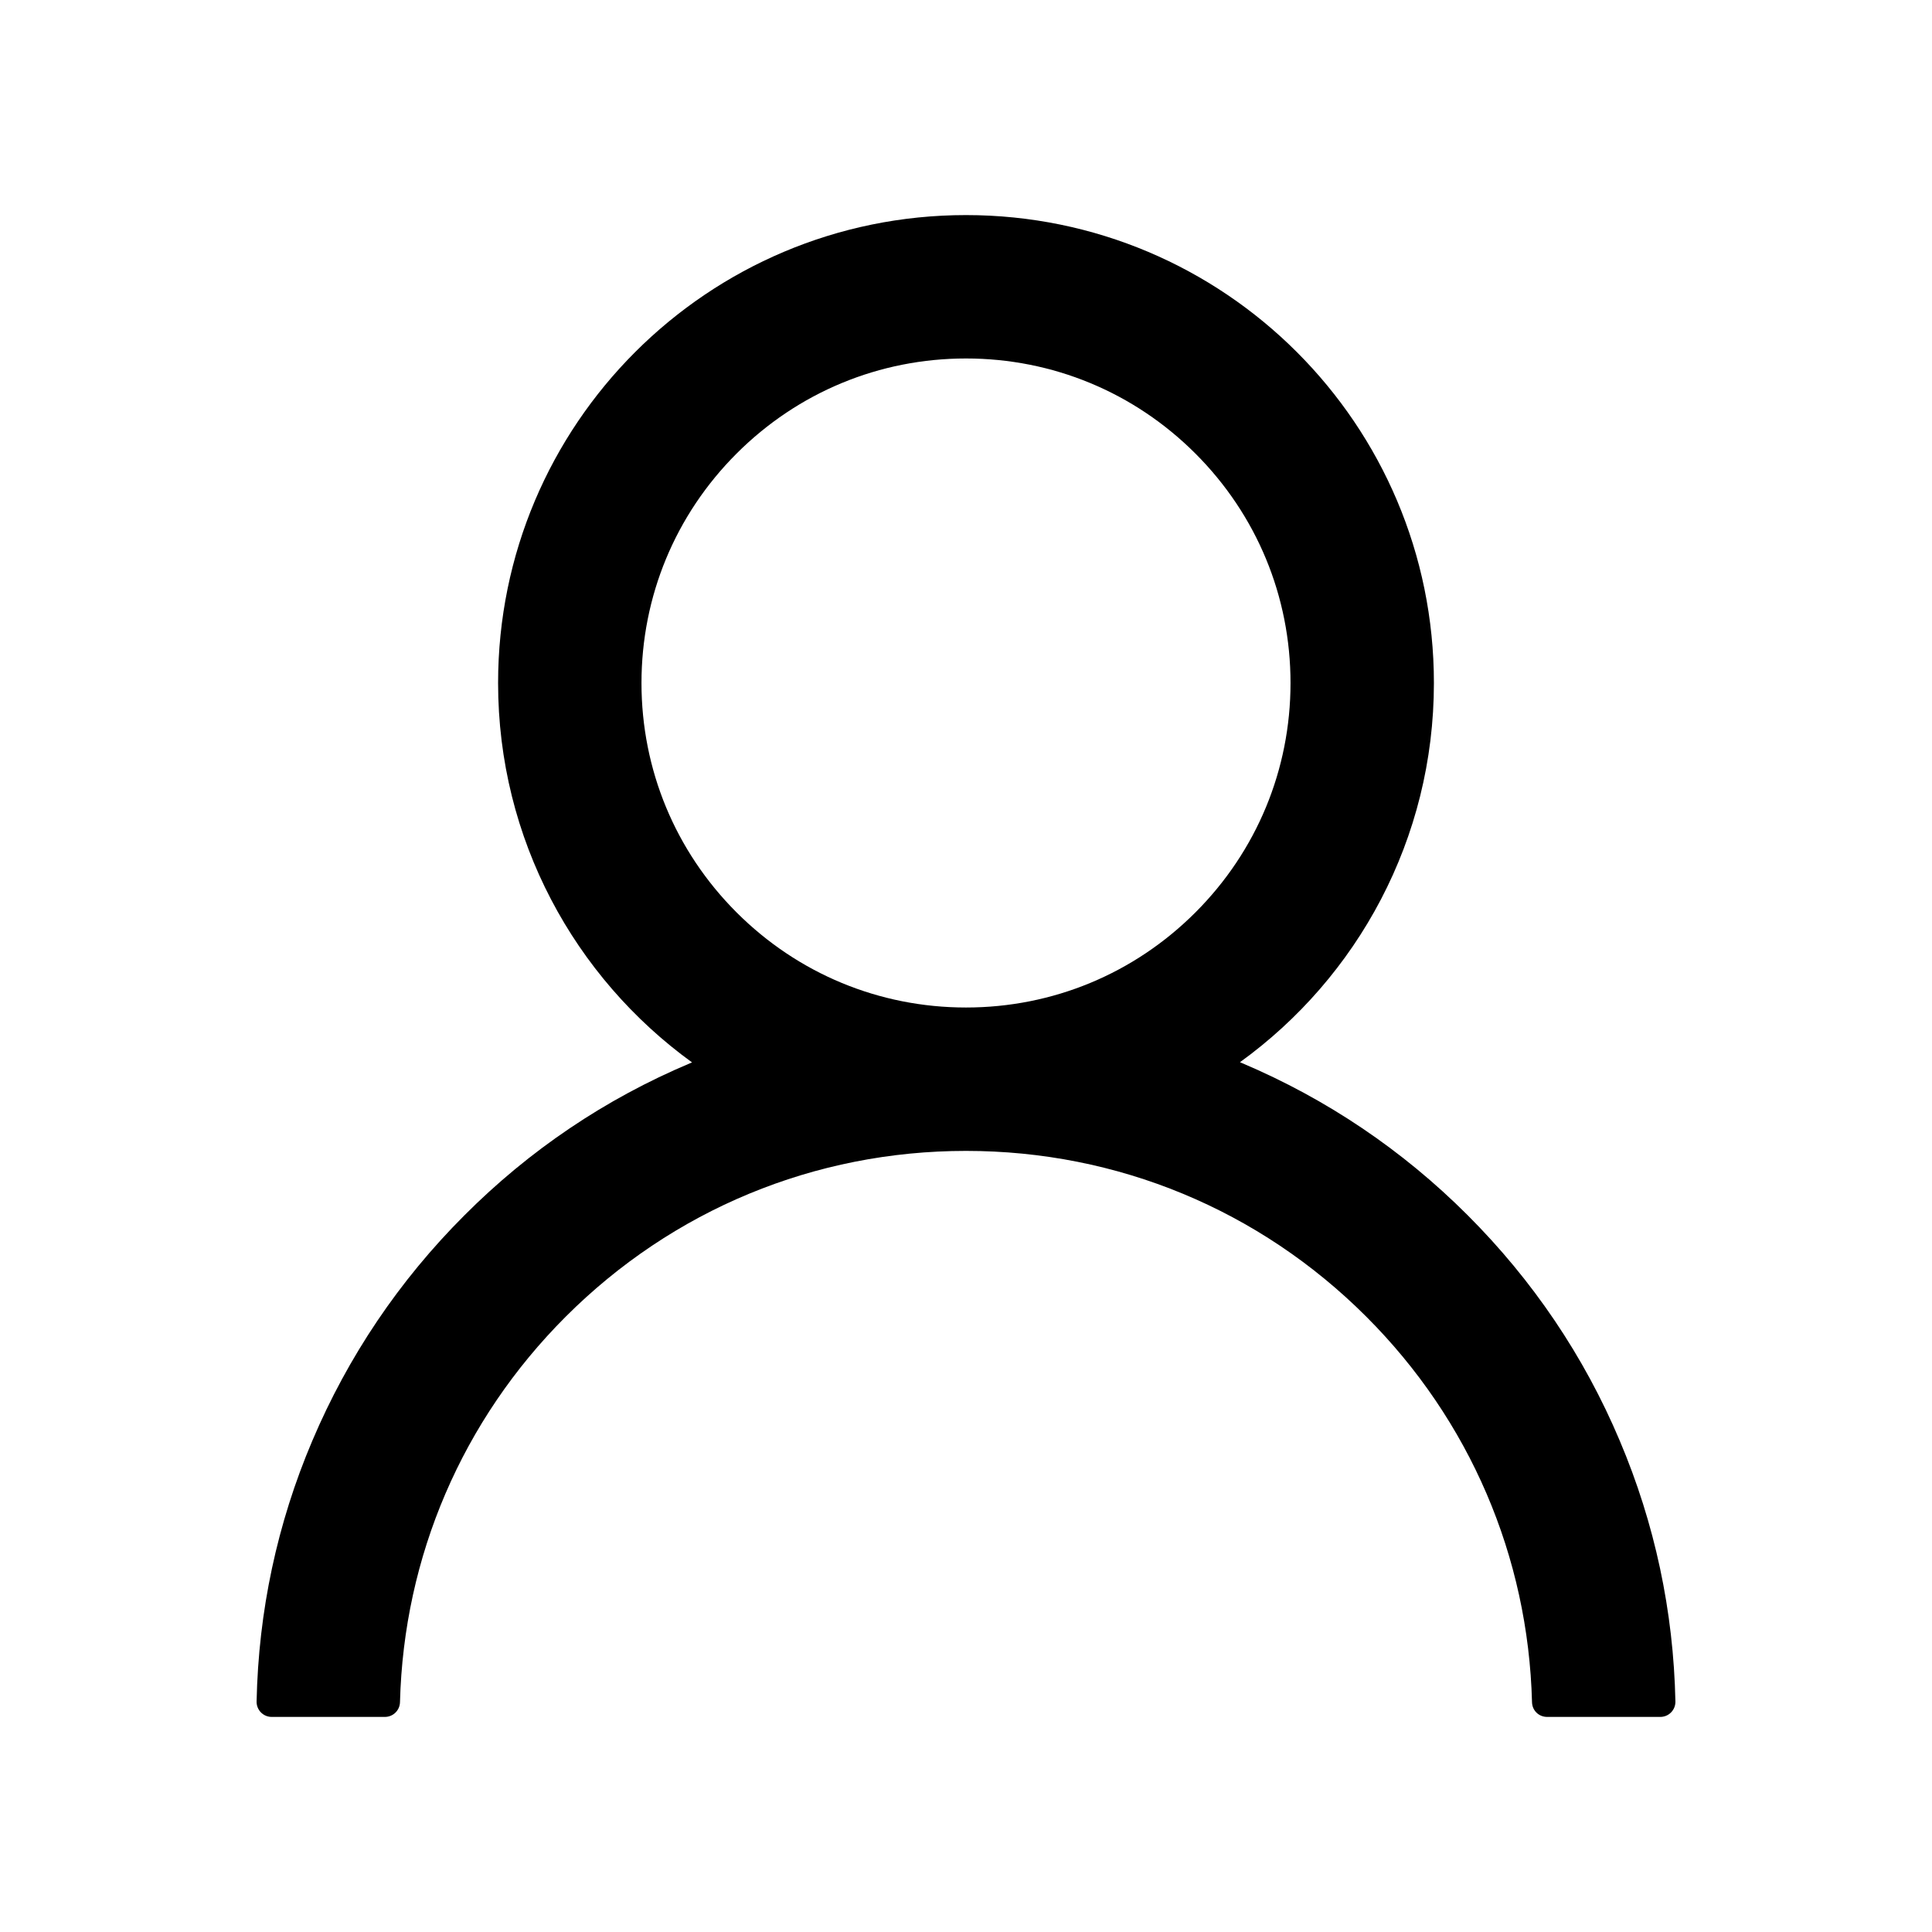
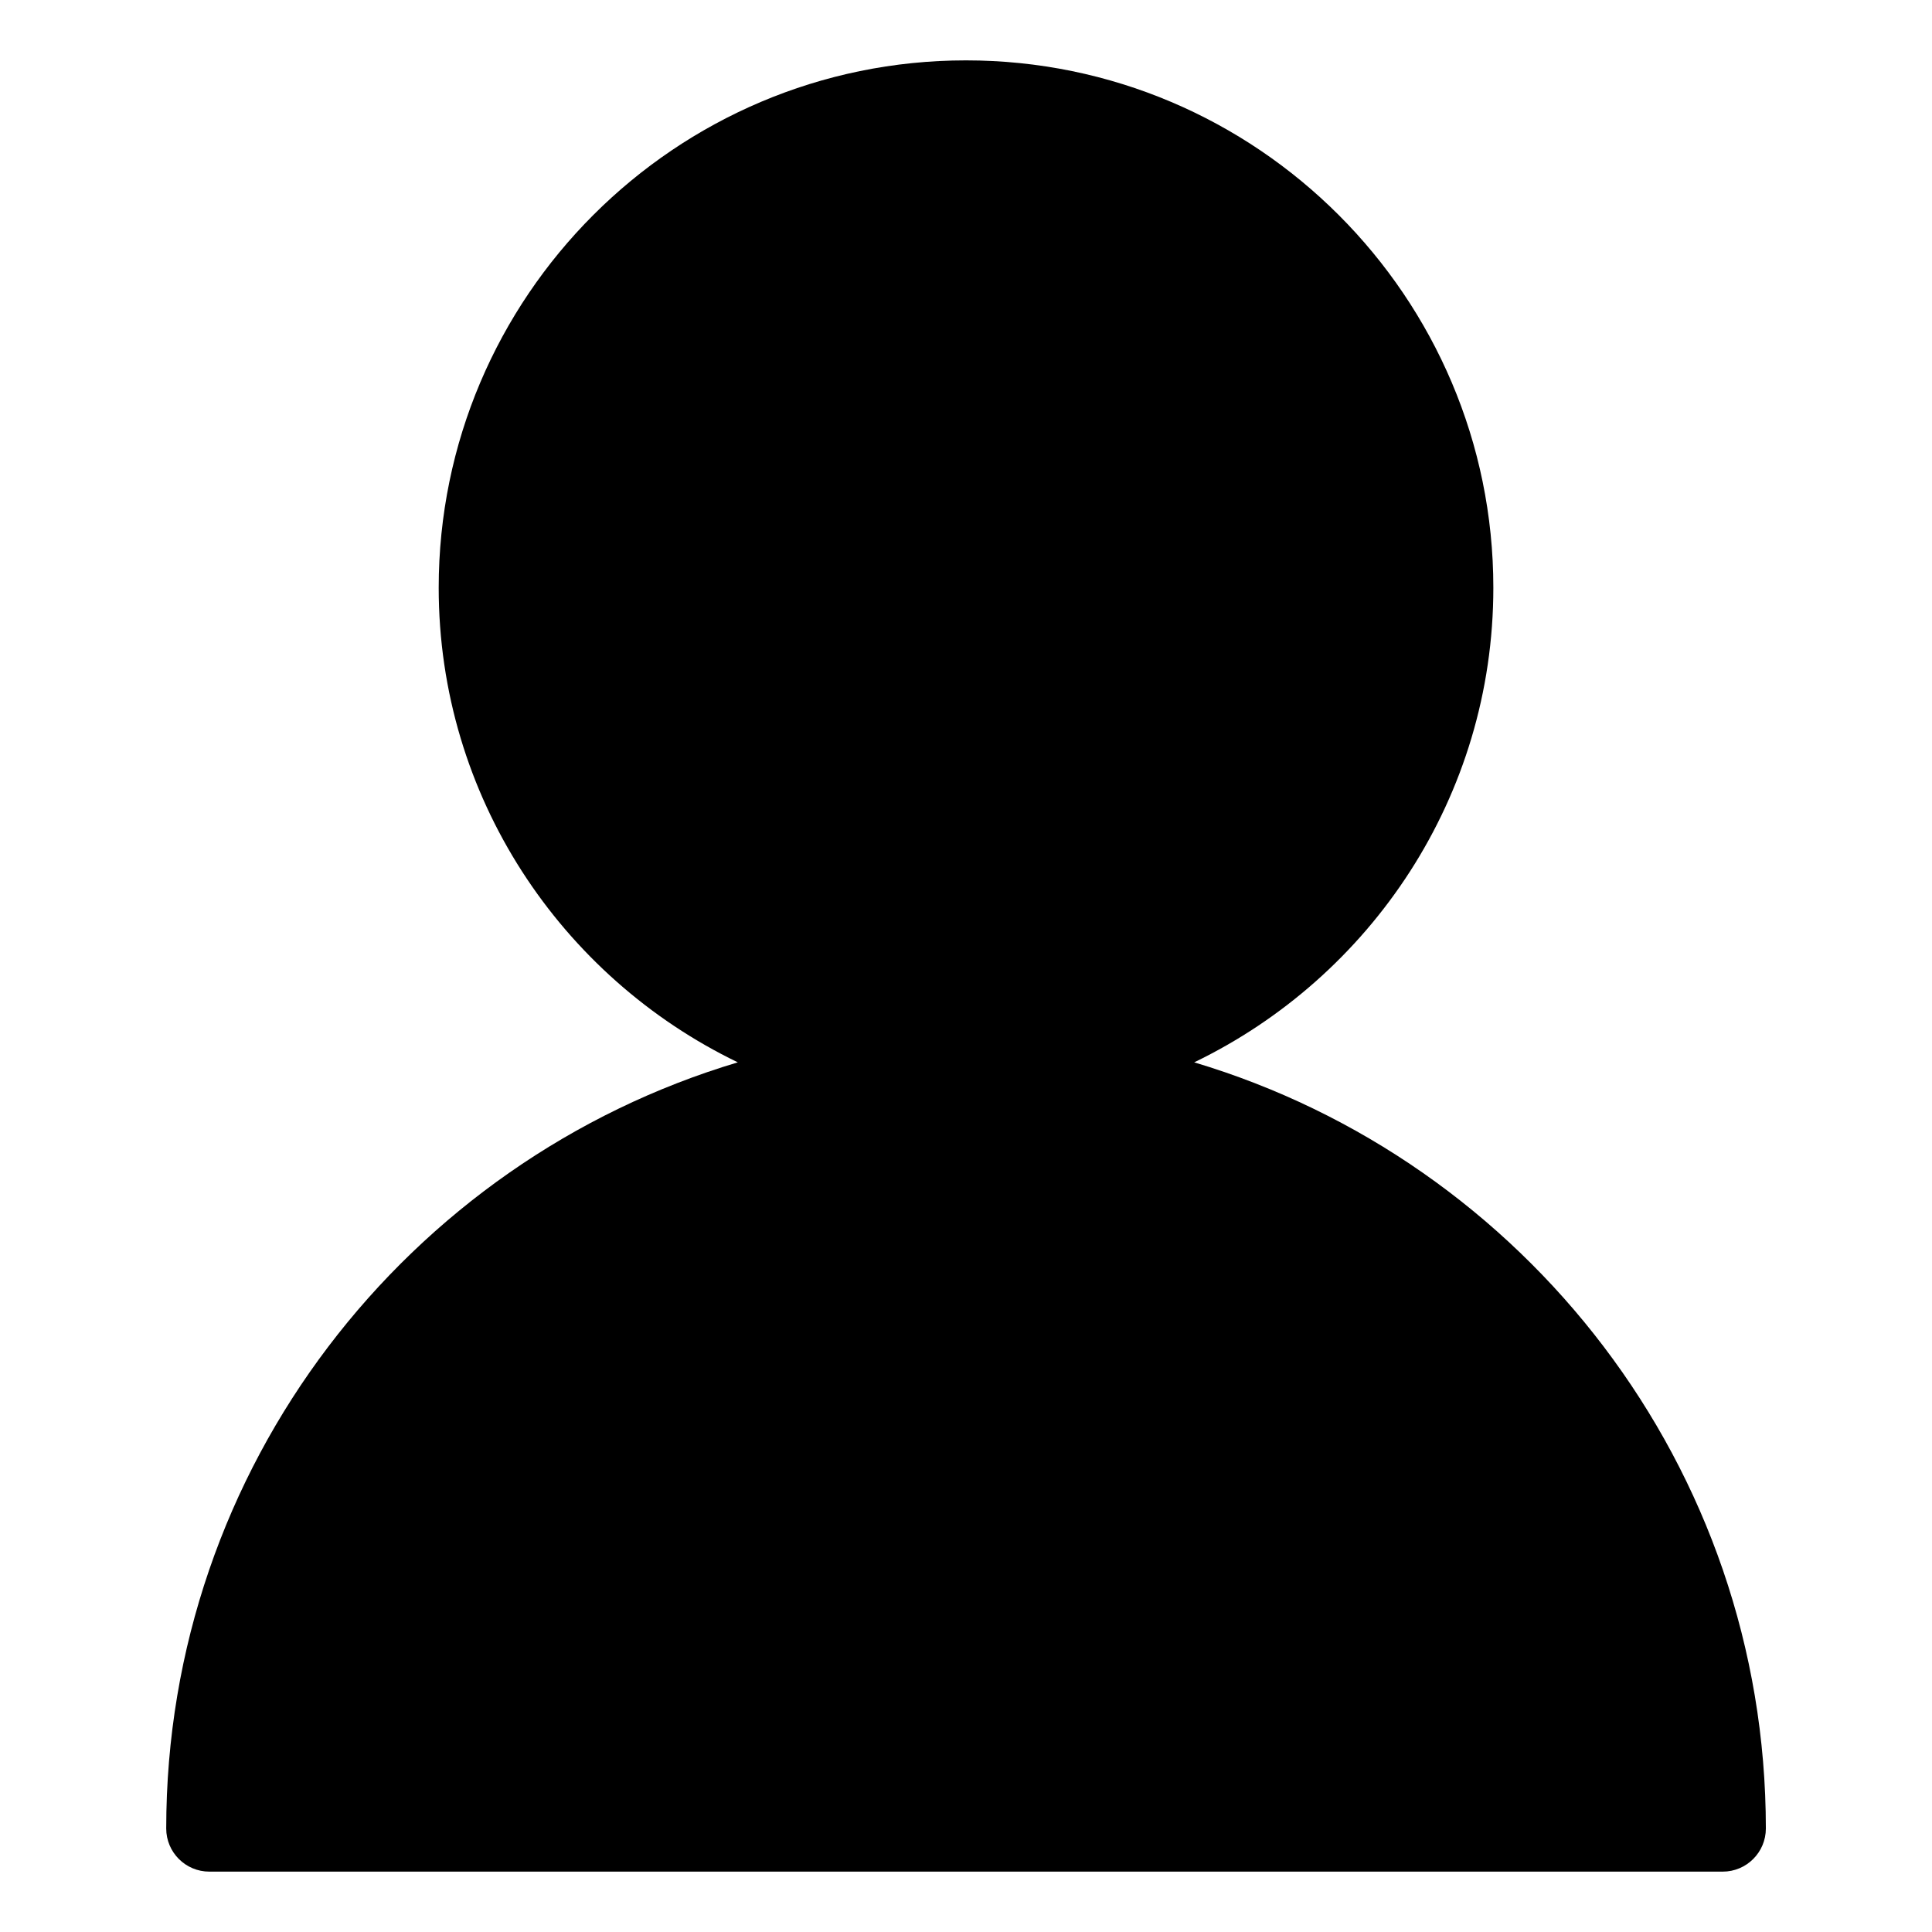
- <svg xmlns="http://www.w3.org/2000/svg" t="1566047980214" class="icon" viewBox="0 0 1024 1024" version="1.1" p-id="8183" width="28" height="28">
-   <path d="M858.5 763.6c-18.9-44.8-46.1-85-80.6-119.5-34.5-34.5-74.7-61.6-119.5-80.6-0.4-0.2-0.8-0.3-1.2-0.5C719.5 518 760 444.7 760 362c0-137-111-248-248-248S264 225 264 362c0 82.7 40.5 156 102.8 201.1-0.4 0.2-0.8 0.3-1.2 0.5-44.8 18.9-85 46-119.5 80.6-34.5 34.5-61.6 74.7-80.6 119.5C146.9 807.5 137 854 136 901.8c-0.1 4.5 3.5 8.2 8 8.2h60c4.4 0 7.9-3.5 8-7.8 2-77.2 33-149.5 87.8-204.3 56.7-56.7 132-87.9 212.2-87.9s155.5 31.2 212.2 87.9C779 752.7 810 825 812 902.2c0.1 4.4 3.6 7.8 8 7.8h60c4.5 0 8.1-3.7 8-8.2-1-47.8-10.9-94.3-29.5-138.2zM512 534c-45.9 0-89.1-17.9-121.6-50.4S340 407.9 340 362c0-45.9 17.9-89.1 50.4-121.6S466.1 190 512 190s89.1 17.9 121.6 50.4S684 316.1 684 362c0 45.9-17.9 89.1-50.4 121.6S557.9 534 512 534z" p-id="8184" />
+ <svg xmlns="http://www.w3.org/2000/svg" t="1569936897198" class="icon" viewBox="0 0 1024 1024" version="1.1" p-id="8560" width="32" height="32">
+   <path d="M632.945 563.064c93.64-45.19 158.557-140.799 158.557-251.562C791.502 157.389 666.112 32 511.979 32 357.888 32 232.519 157.389 232.519 311.502c0 110.721 64.917 206.372 158.536 251.562C216.094 615.281 88.101 777.458 88.101 969.14c0 12.615 10.223 22.86 22.86 22.86h802.12a22.86 22.86 0 0 0 22.86-22.86c-0.021-191.683-128.035-353.859-302.996-406.077z" p-id="8561" />
</svg>
